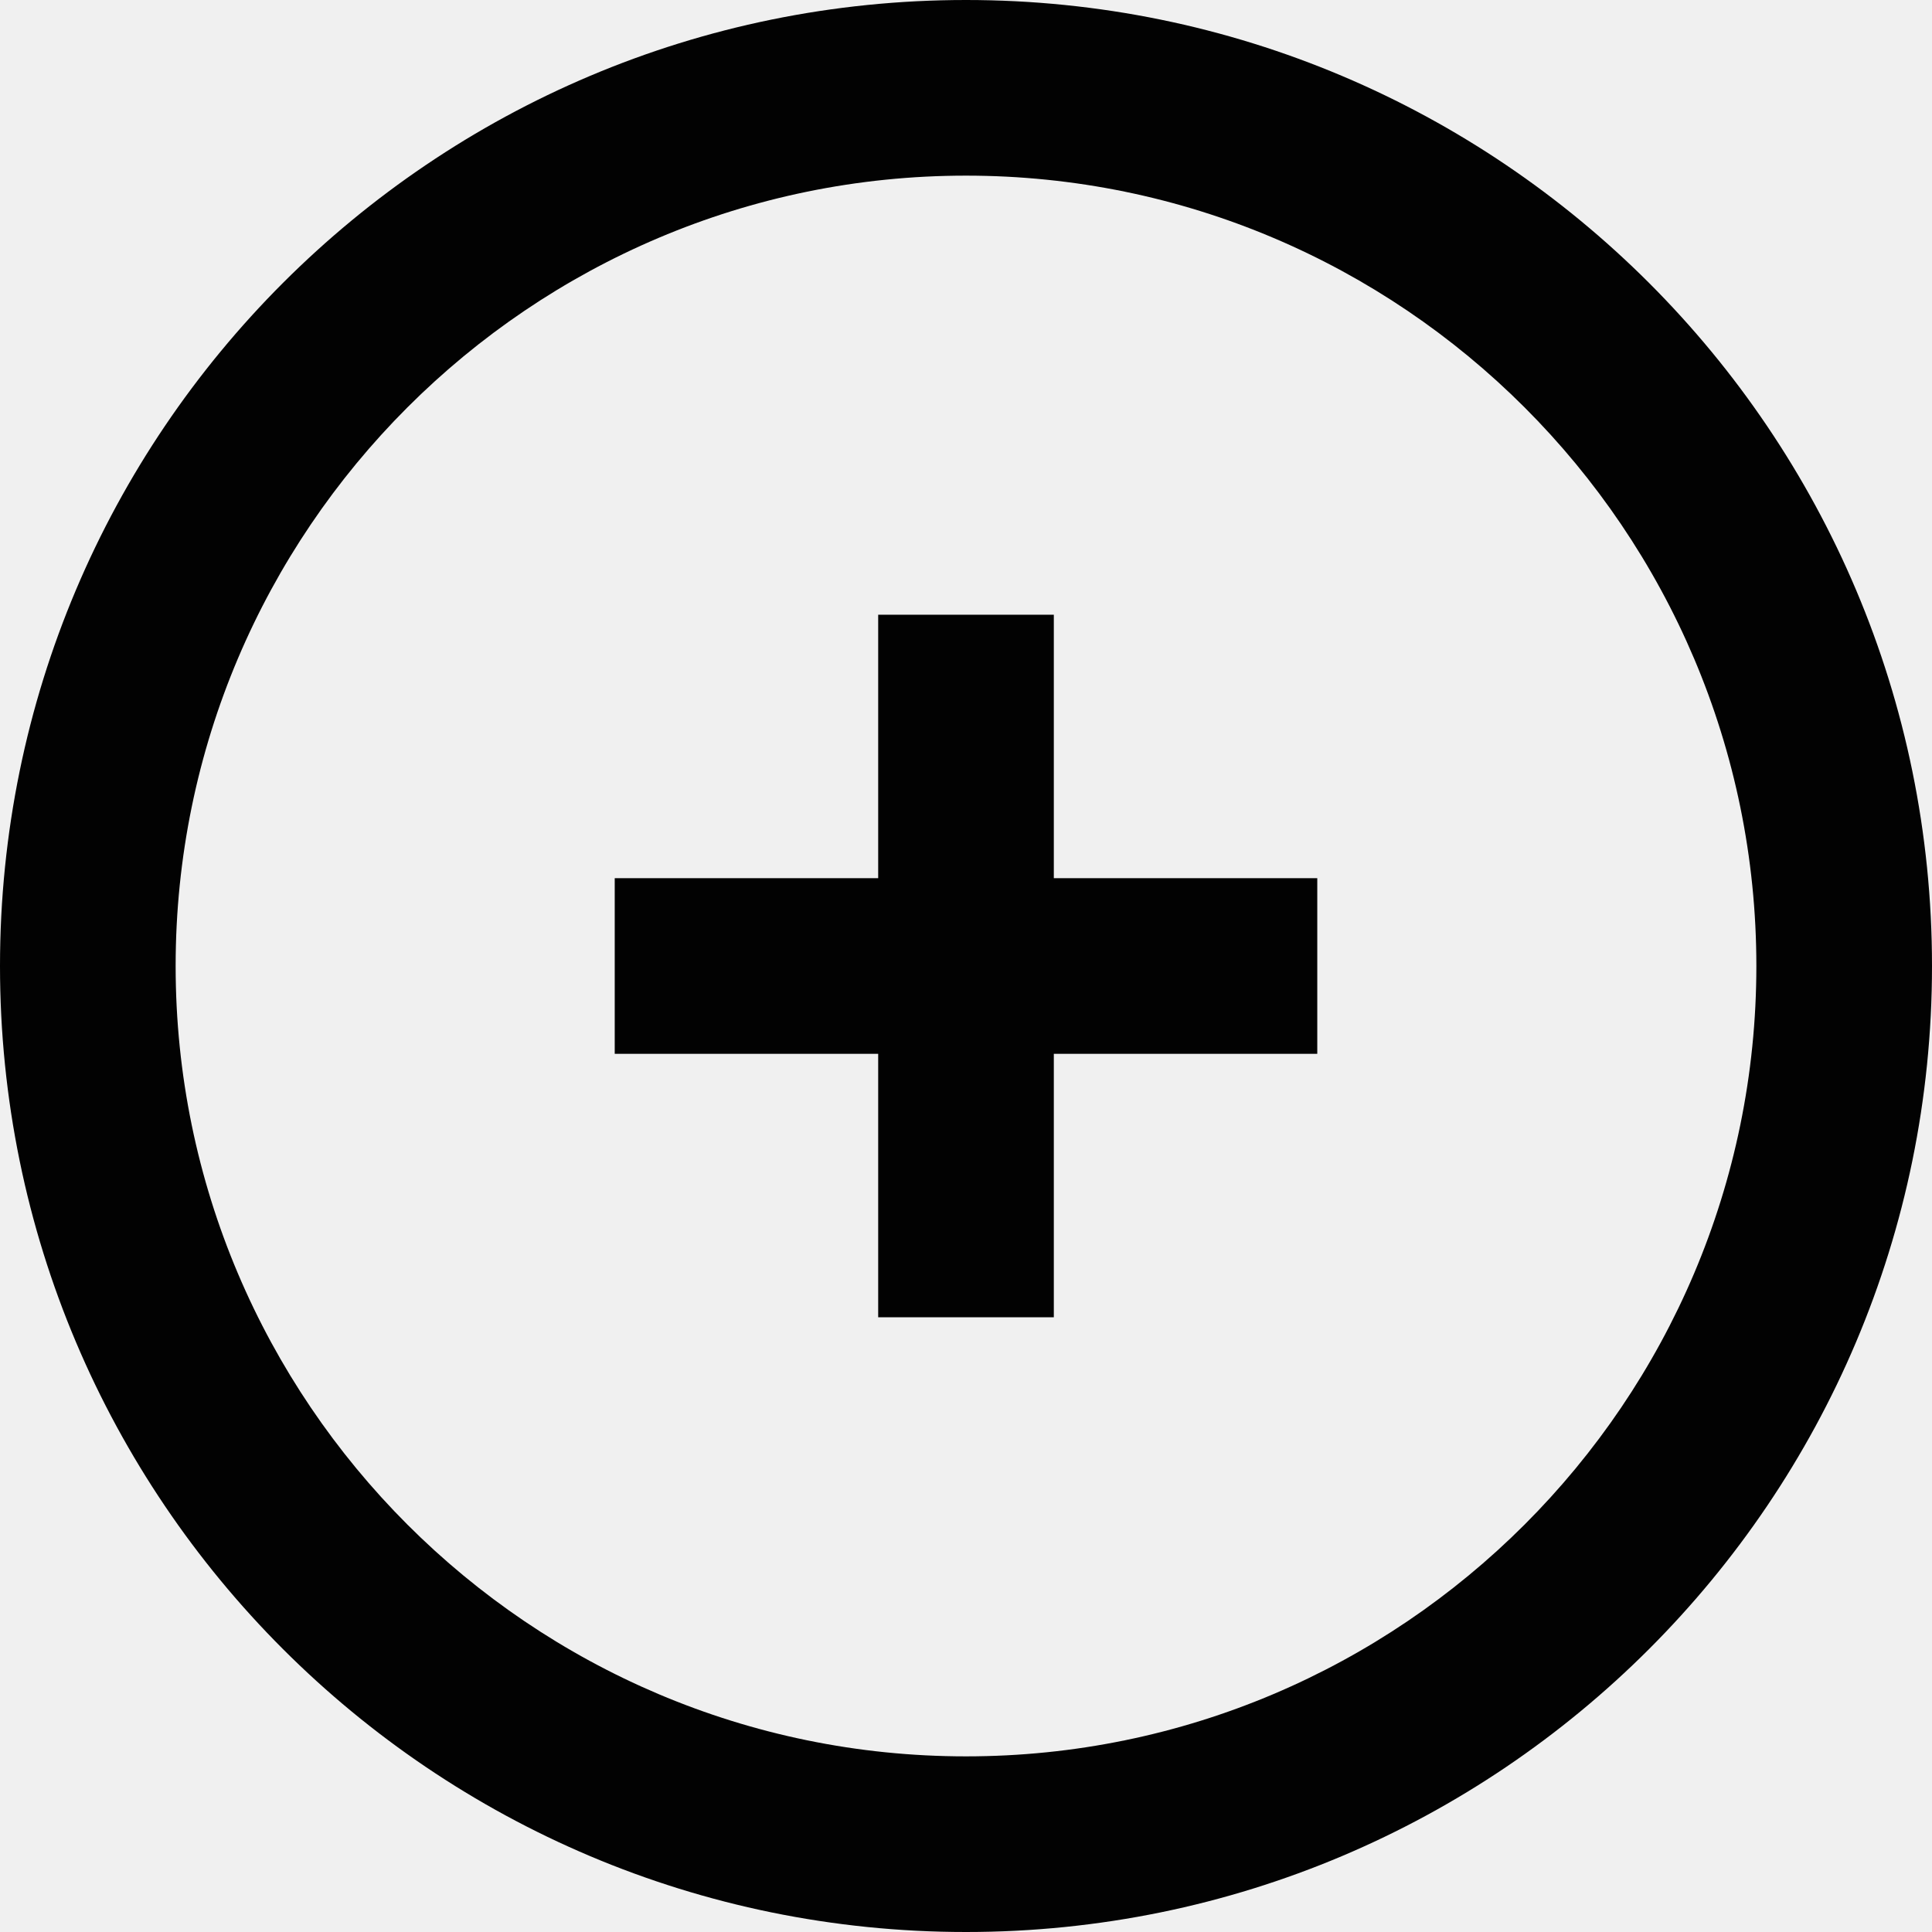
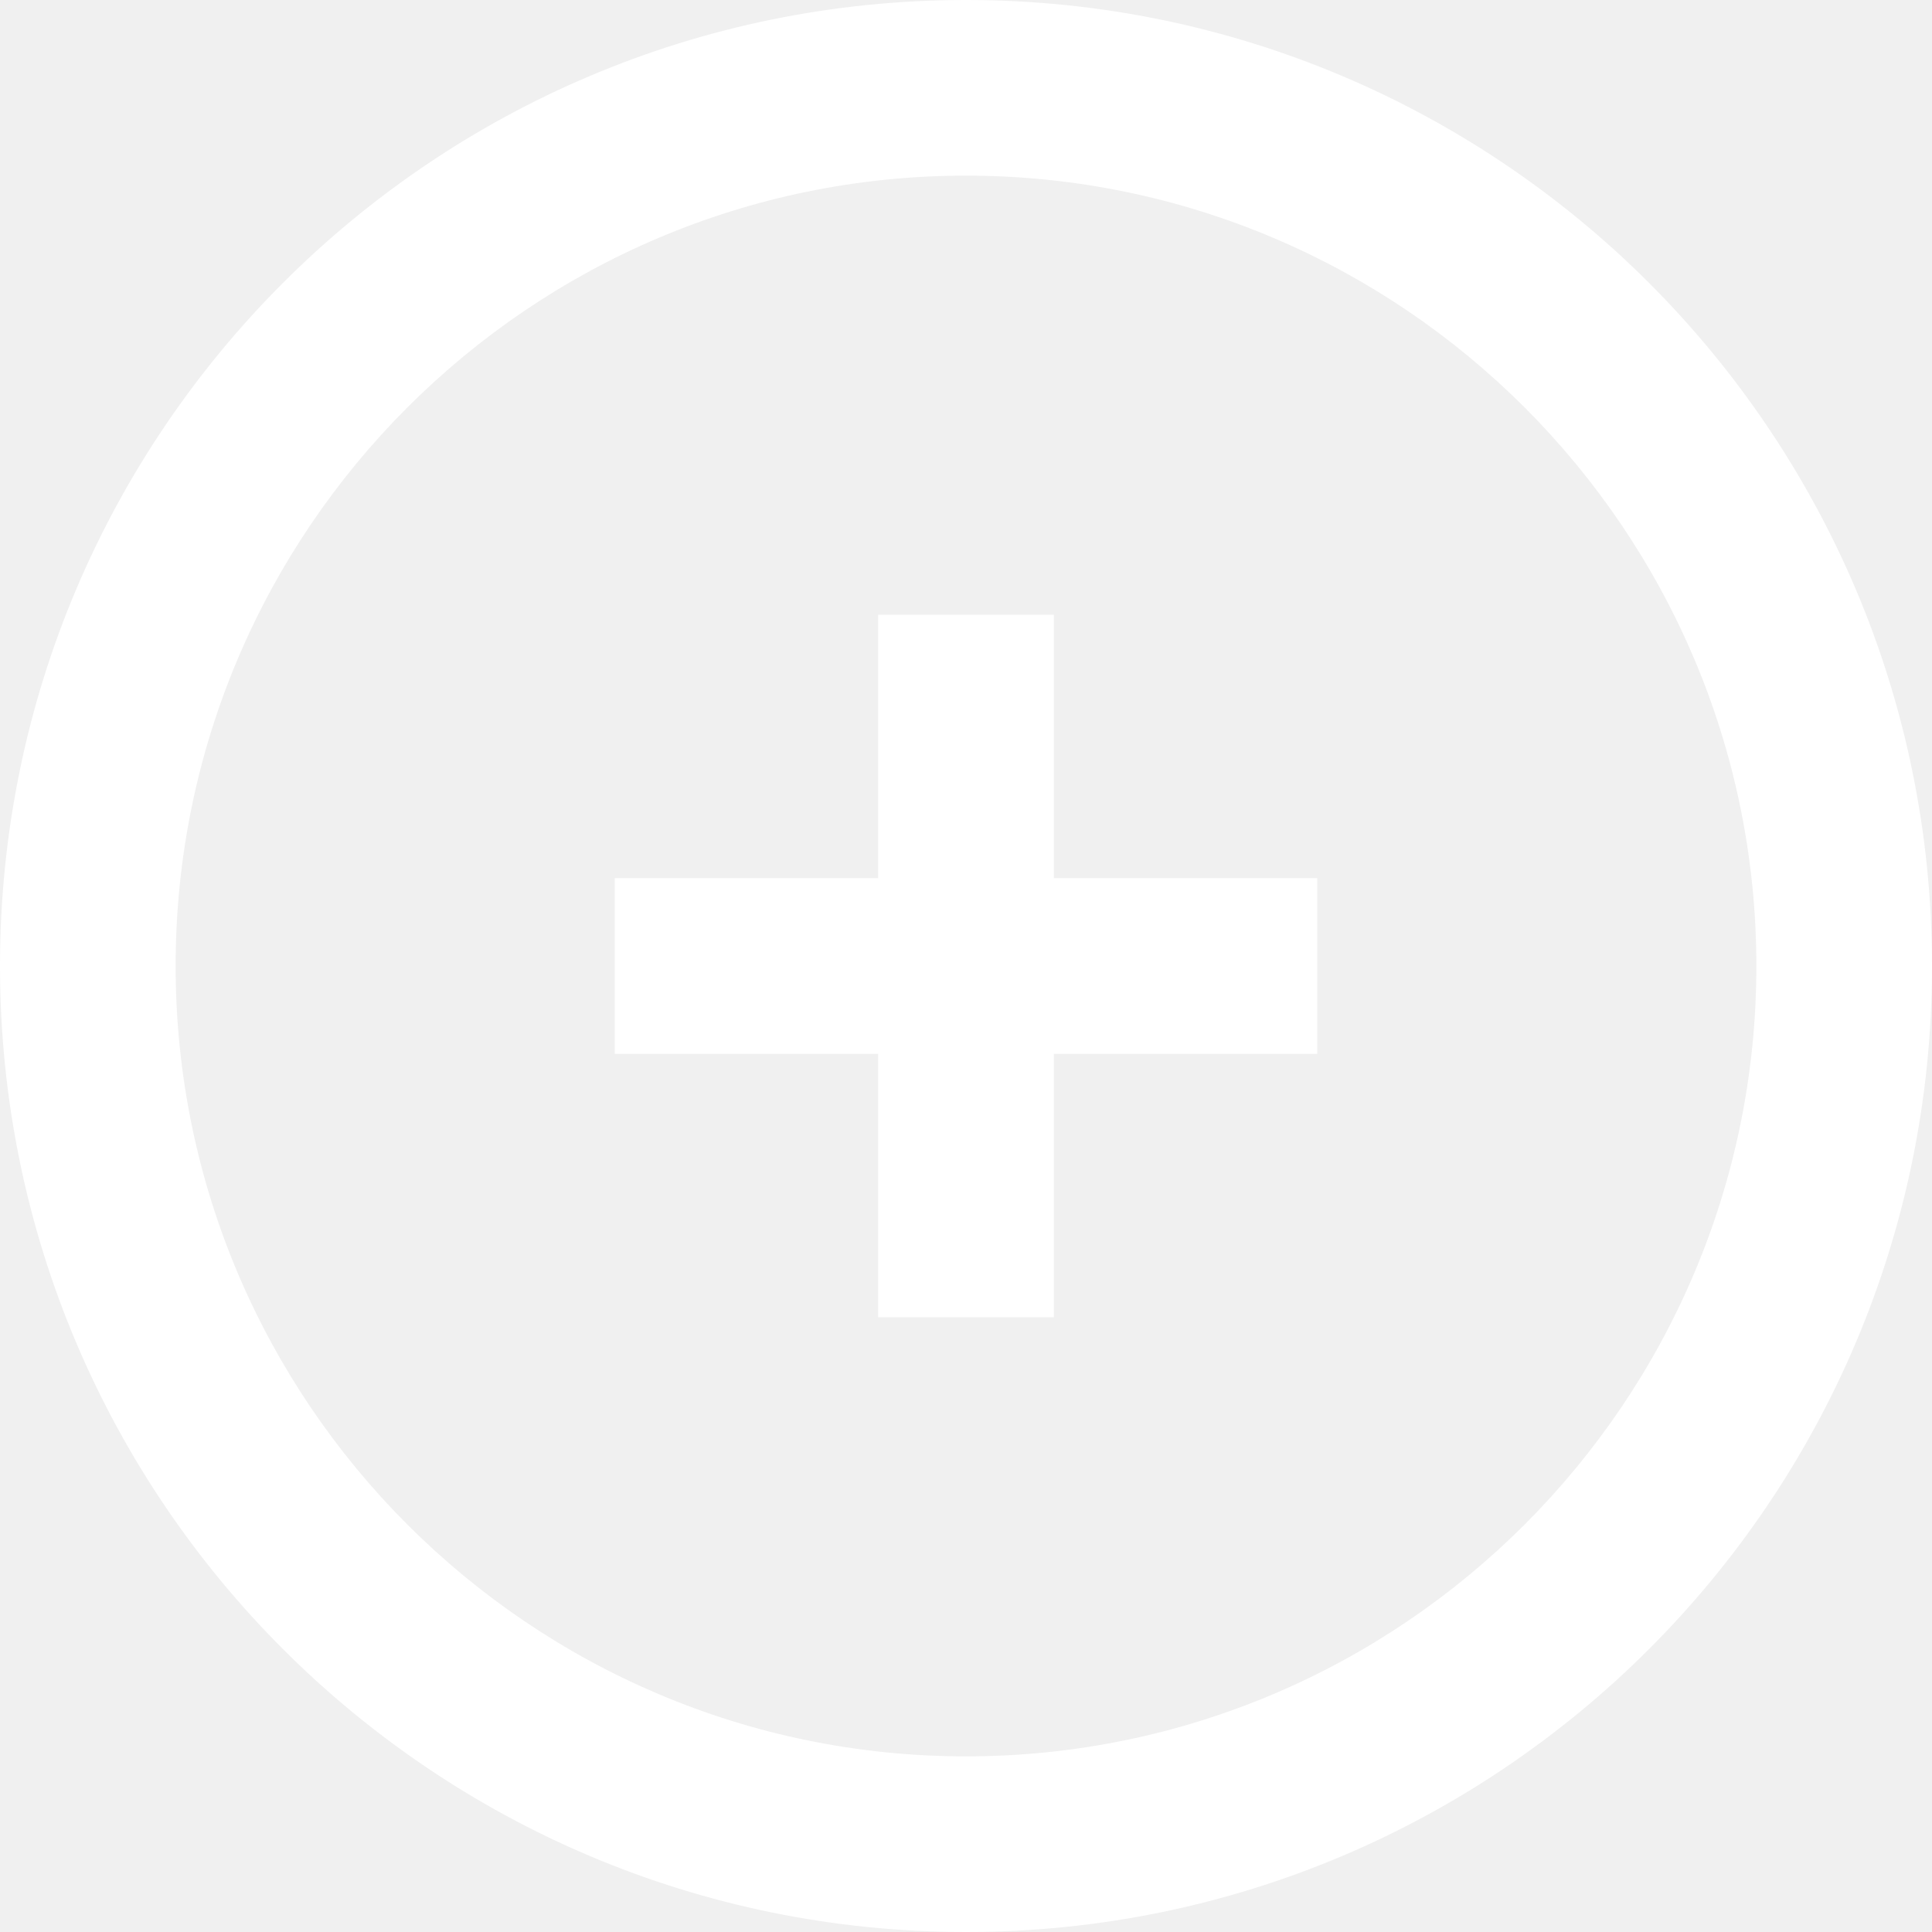
<svg xmlns="http://www.w3.org/2000/svg" version="1.1" id="Layer_1" x="0px" y="0px" width="22px" height="22px" viewBox="0 0 22 22" enable-background="new 0 0 22 22" xml:space="preserve">
  <g>
-     <path fill="#020202" d="M11,0C4.925,0,0,4.925,0,11s4.925,11,11,11s11-4.925,11-11S17.075,0,11,0z M11,20c-4.962,0-9-4.038-9-9   s4.038-9,9-9s9,4.038,9,9S15.962,20,11,20z" />
-     <polygon fill="#020202" points="12,7 10,7 10,10 7,10 7,12 10,12 10,15 12,15 12,12 15,12 15,10 12,10  " />
+     <path fill="#fff" d="M11,0C4.925,0,0,4.925,0,11s4.925,11,11,11s11-4.925,11-11S17.075,0,11,0z M11,20c-4.962,0-9-4.038-9-9   s4.038-9,9-9s9,4.038,9,9S15.962,20,11,20z" />
+     <polygon fill="#fff" points="12,7 10,7 10,10 7,10 7,12 10,12 10,15 12,15 12,12 15,12 15,10 12,10  " />
  </g>
</svg>
